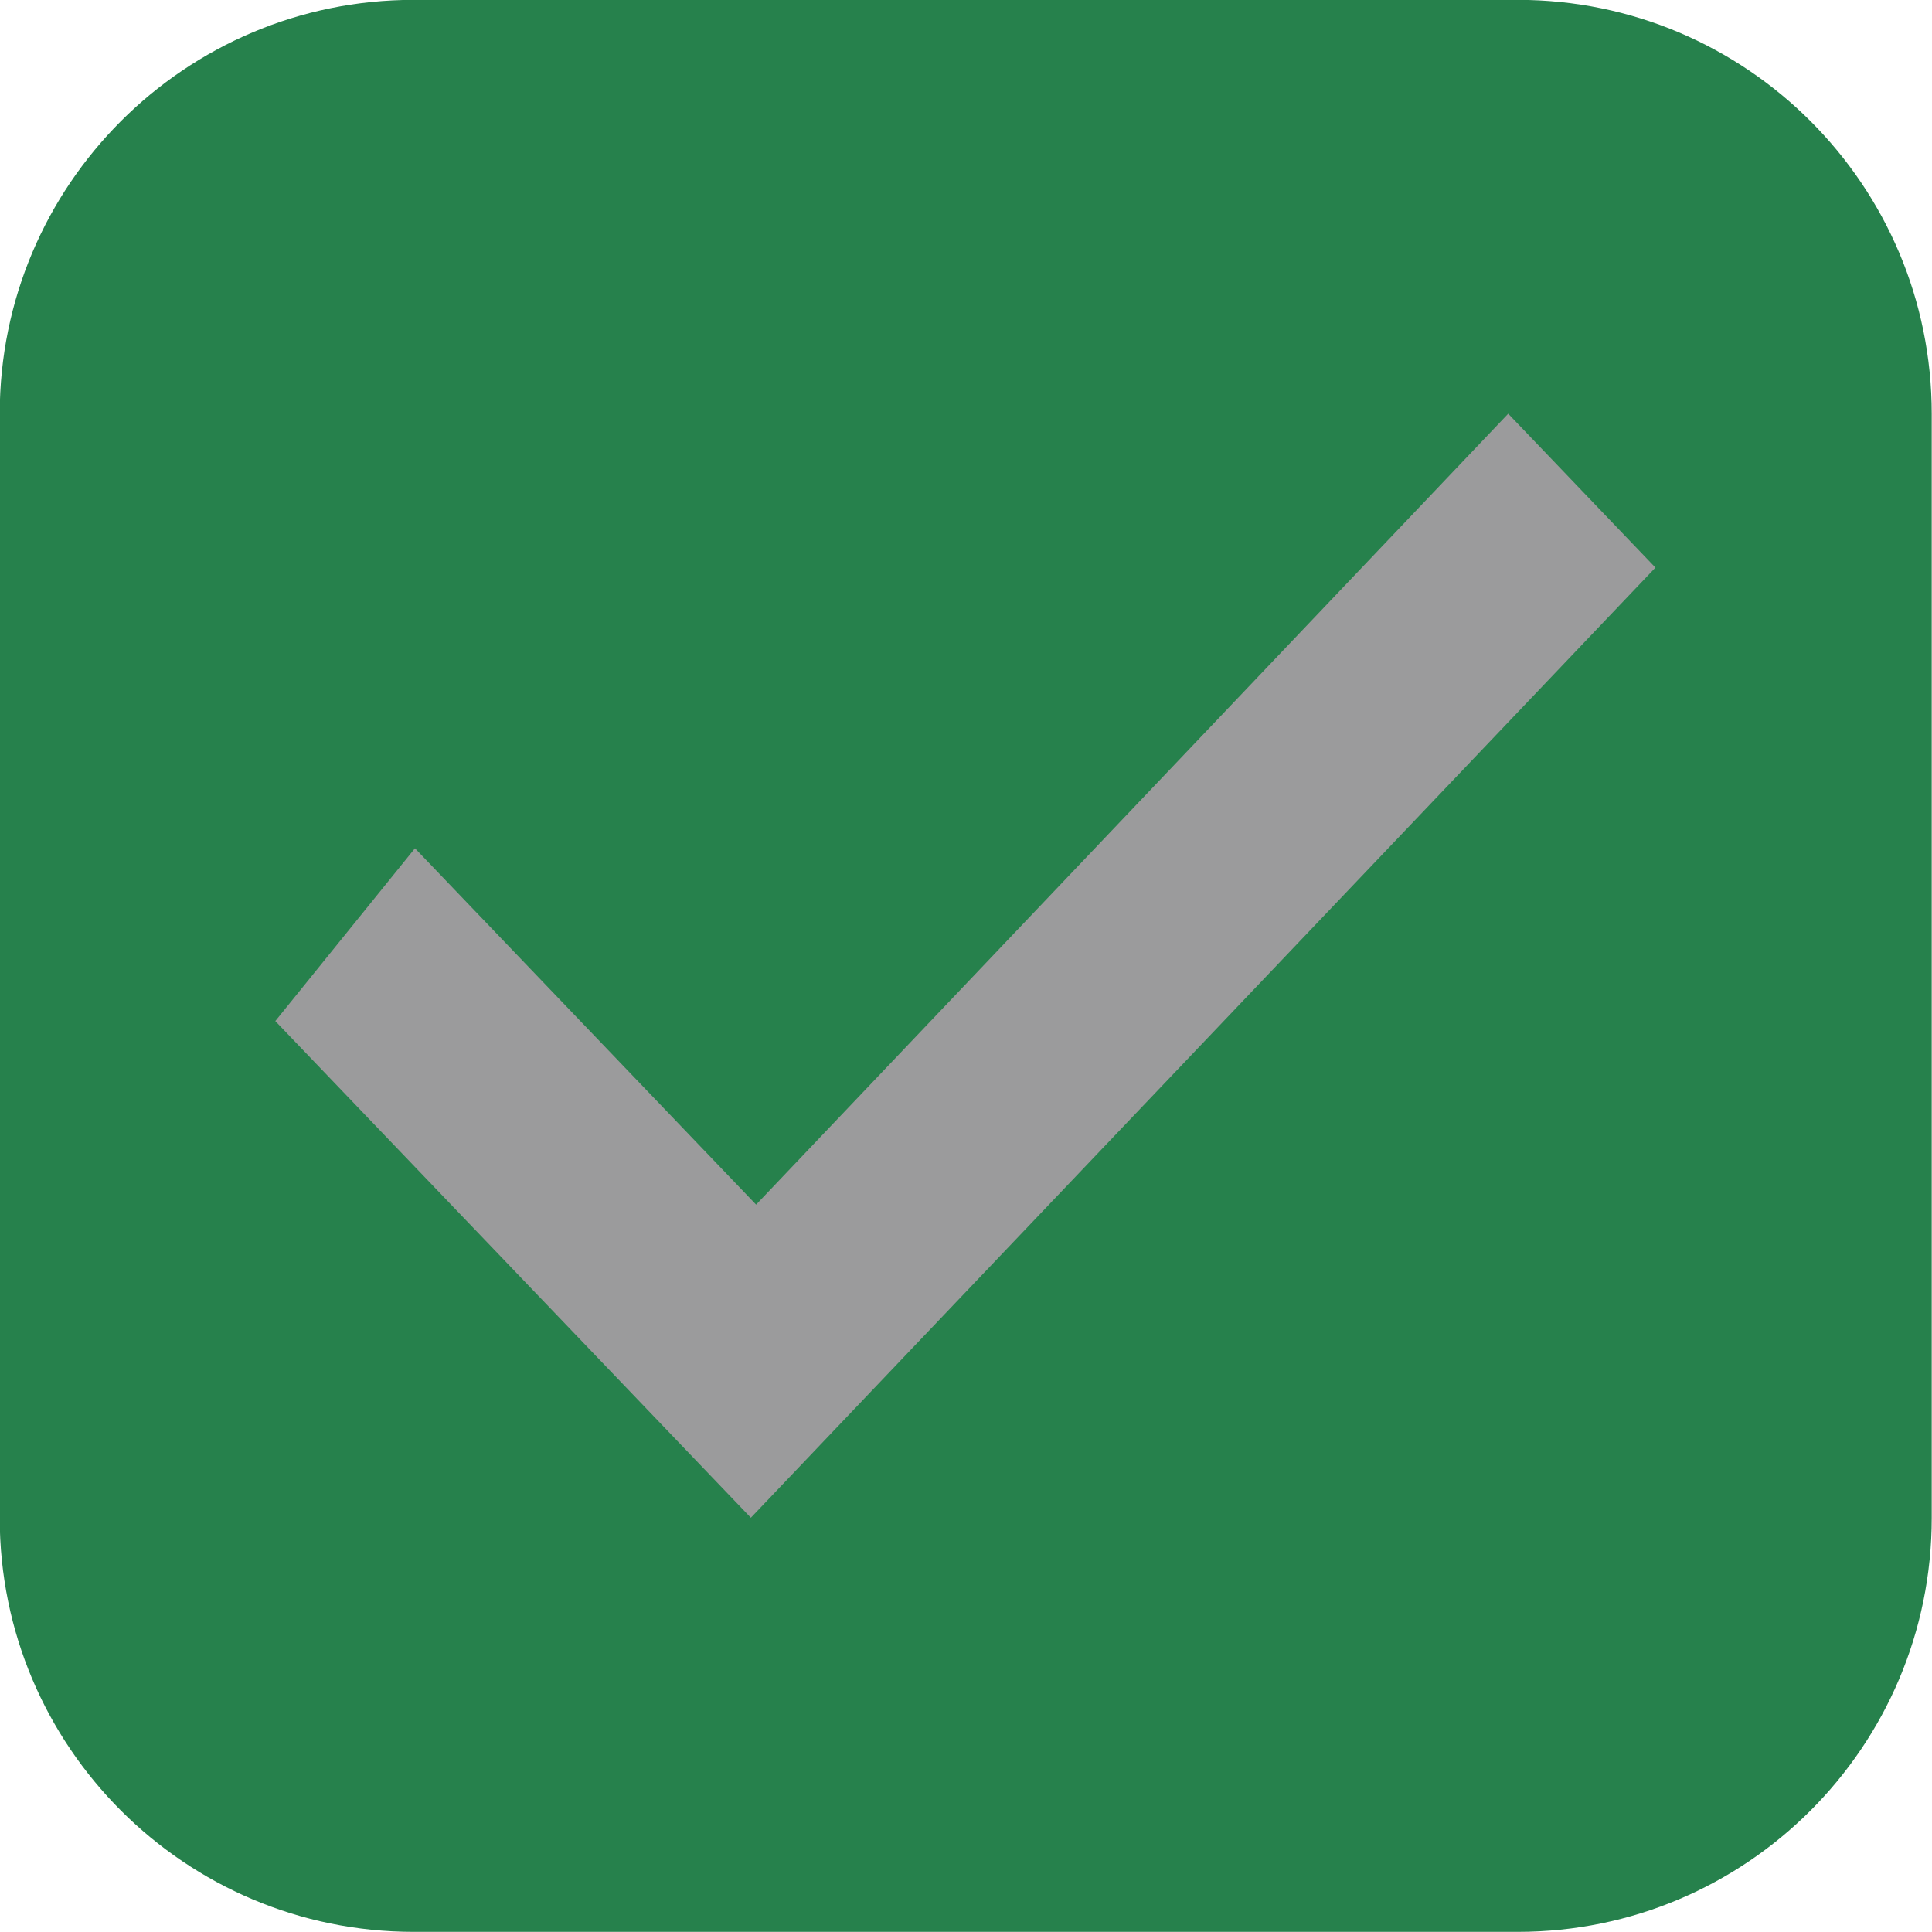
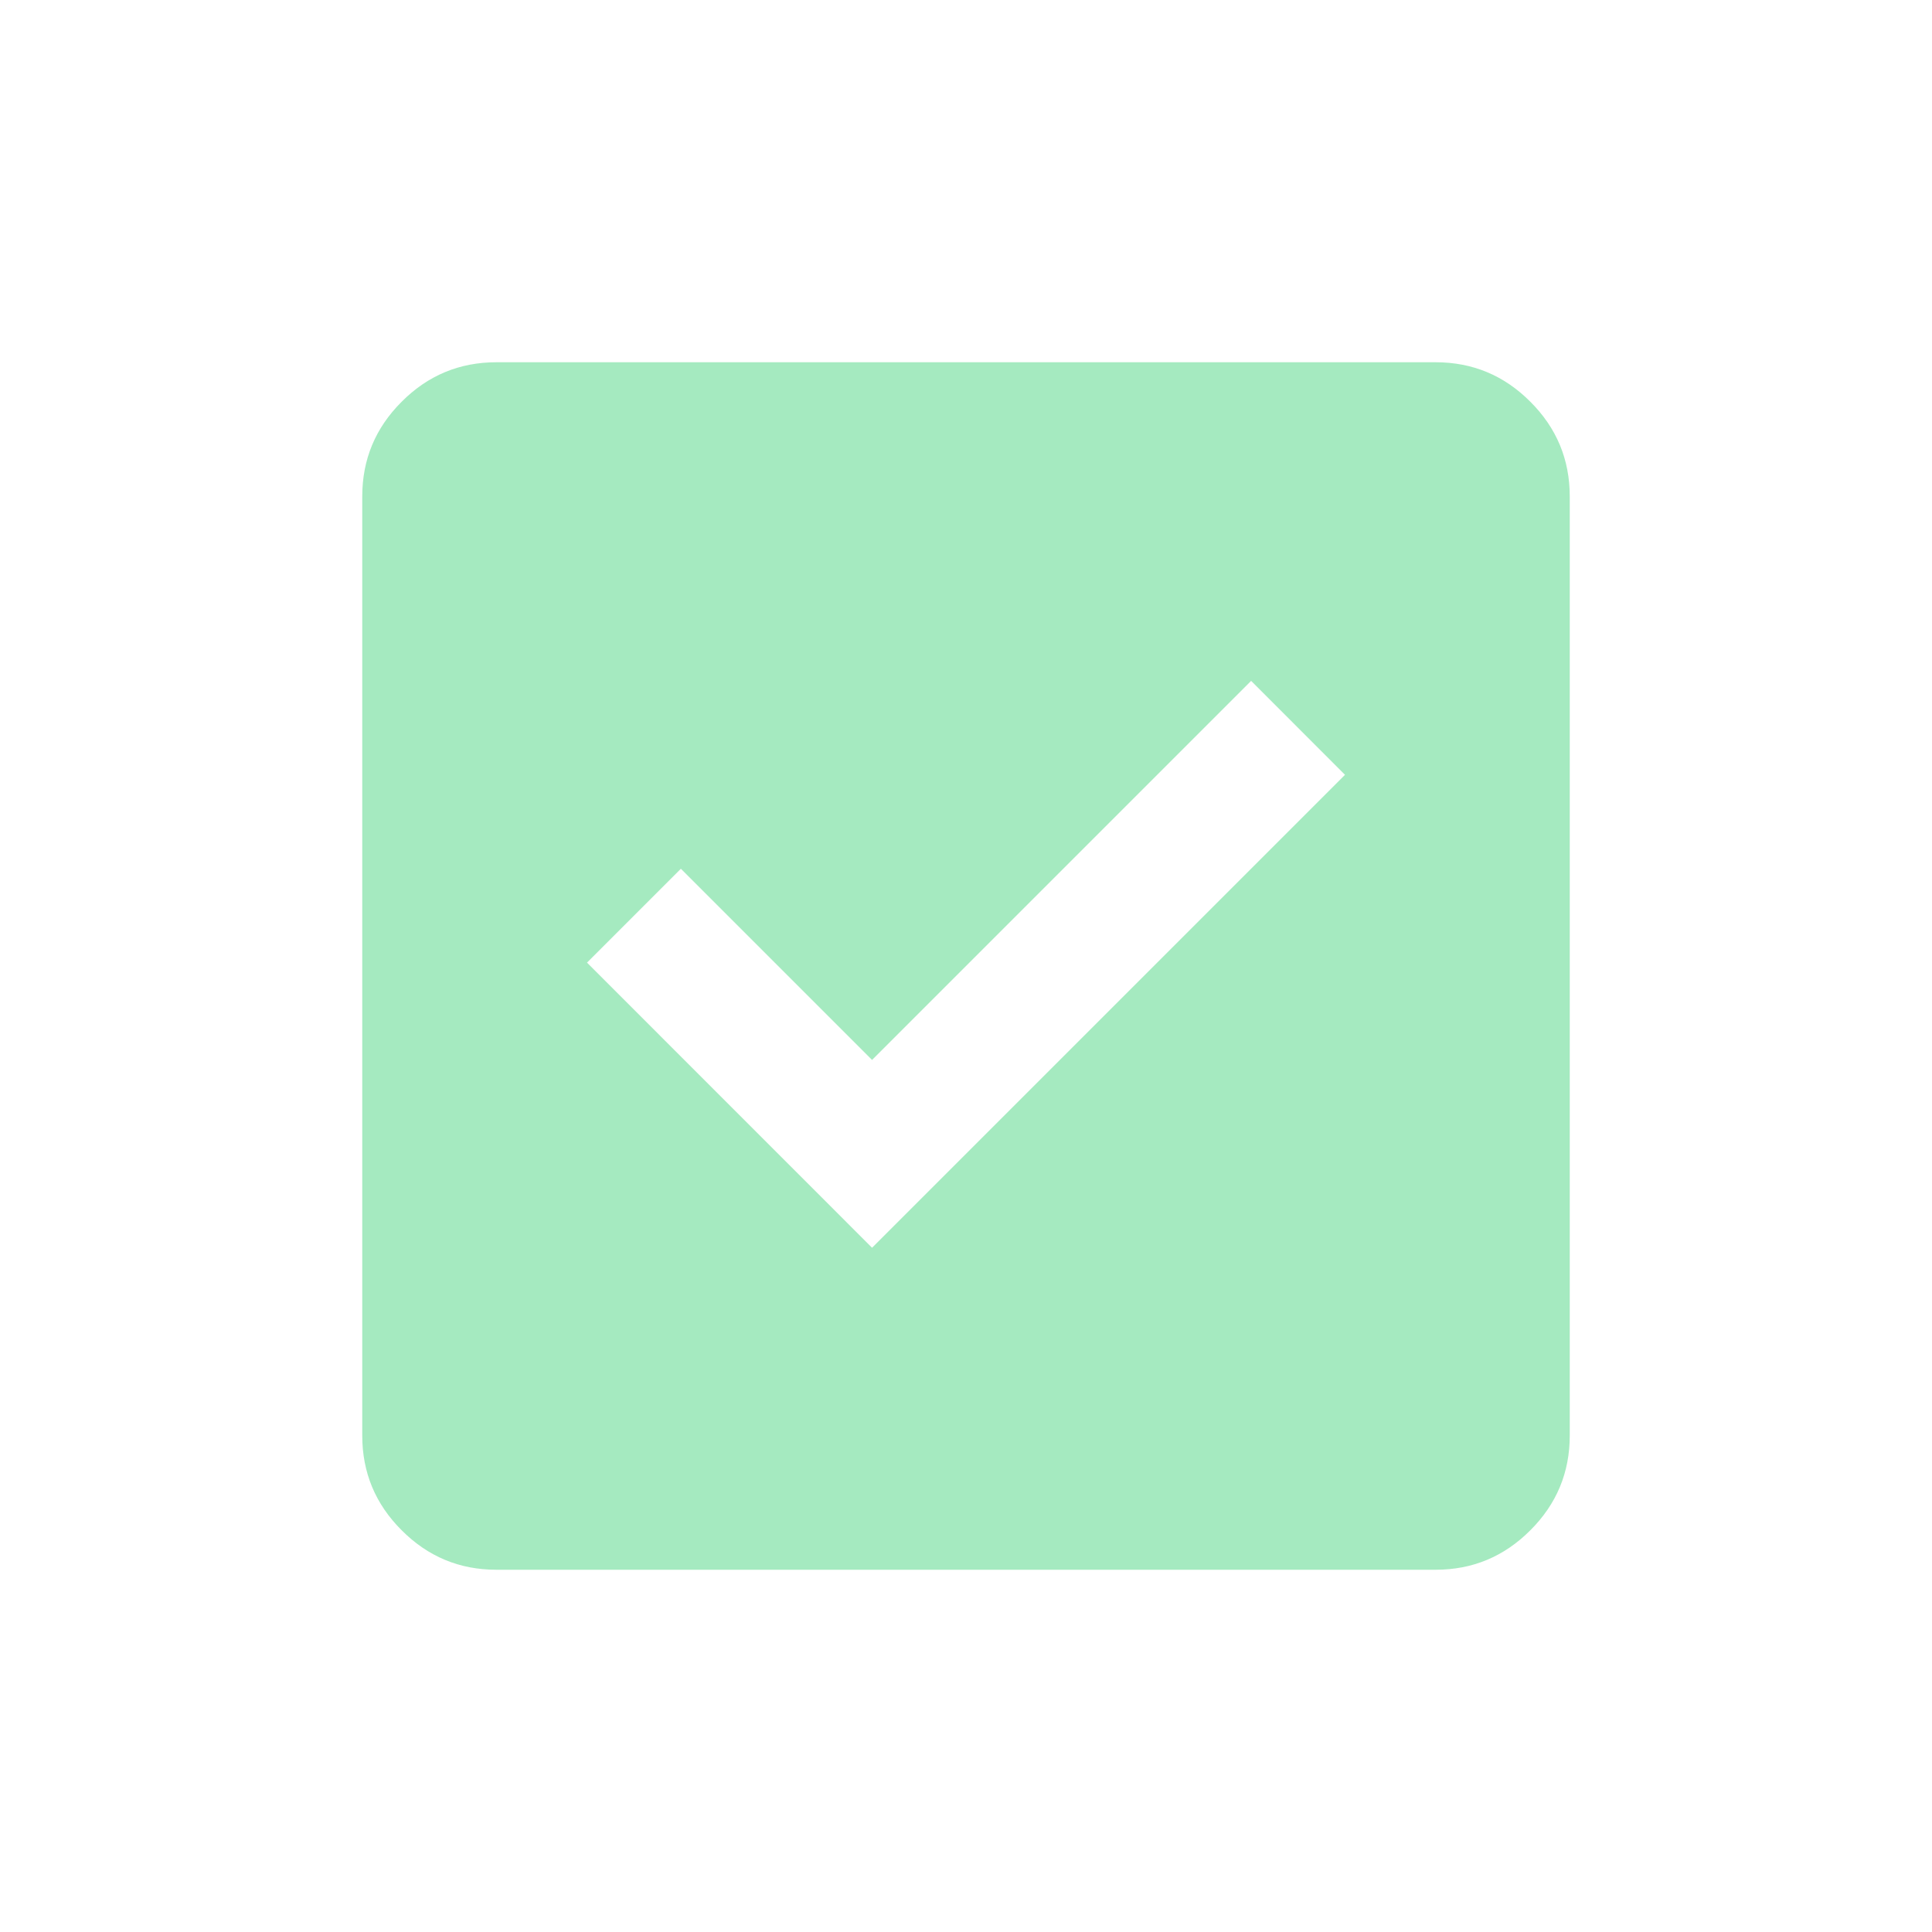
- <svg xmlns="http://www.w3.org/2000/svg" width="14px" height="14px">
-   <path fill-rule="evenodd" fill="rgb(38, 129, 76)" d="M2.998,-0.001 L10.998,-0.001 C12.655,-0.001 13.998,1.342 13.998,2.999 L13.998,10.999 C13.998,12.656 12.655,13.999 10.998,13.999 L2.998,13.999 C1.341,13.999 -0.002,12.656 -0.002,10.999 L-0.002,2.999 C-0.002,1.342 1.341,-0.001 2.998,-0.001 Z" />
-   <path fill-rule="evenodd" fill="rgb(155, 155, 156)" d="M3.007,6.147 L5.479,8.729 L10.929,2.998 L11.996,4.113 L5.441,10.998 L1.995,7.399 L3.007,6.147 Z" />
+ <svg xmlns="http://www.w3.org/2000/svg" width="24" height="24" viewBox="0 0 24 24" fill="none">
+   <g id="å¤éæ¡-éä¸­">
+     <path id="Vector" d="M10.833 15.5L16.708 9.625L15.542 8.458L10.833 13.167L8.458 10.792L7.292 11.958L10.833 15.5ZM6.167 19.5C5.708 19.5 5.316 19.337 4.99 19.01C4.663 18.684 4.5 18.292 4.5 17.833V6.167C4.5 5.708 4.663 5.316 4.99 4.99C5.316 4.663 5.708 4.5 6.167 4.5H17.833C18.292 4.5 18.684 4.663 19.01 4.99C19.337 5.316 19.5 5.708 19.5 6.167V17.833C19.5 18.292 19.337 18.684 19.01 19.01C18.684 19.337 18.292 19.5 17.833 19.5H6.167Z" fill="#1FCA63" fill-opacity="0.4" />
+   </g>
</svg>
